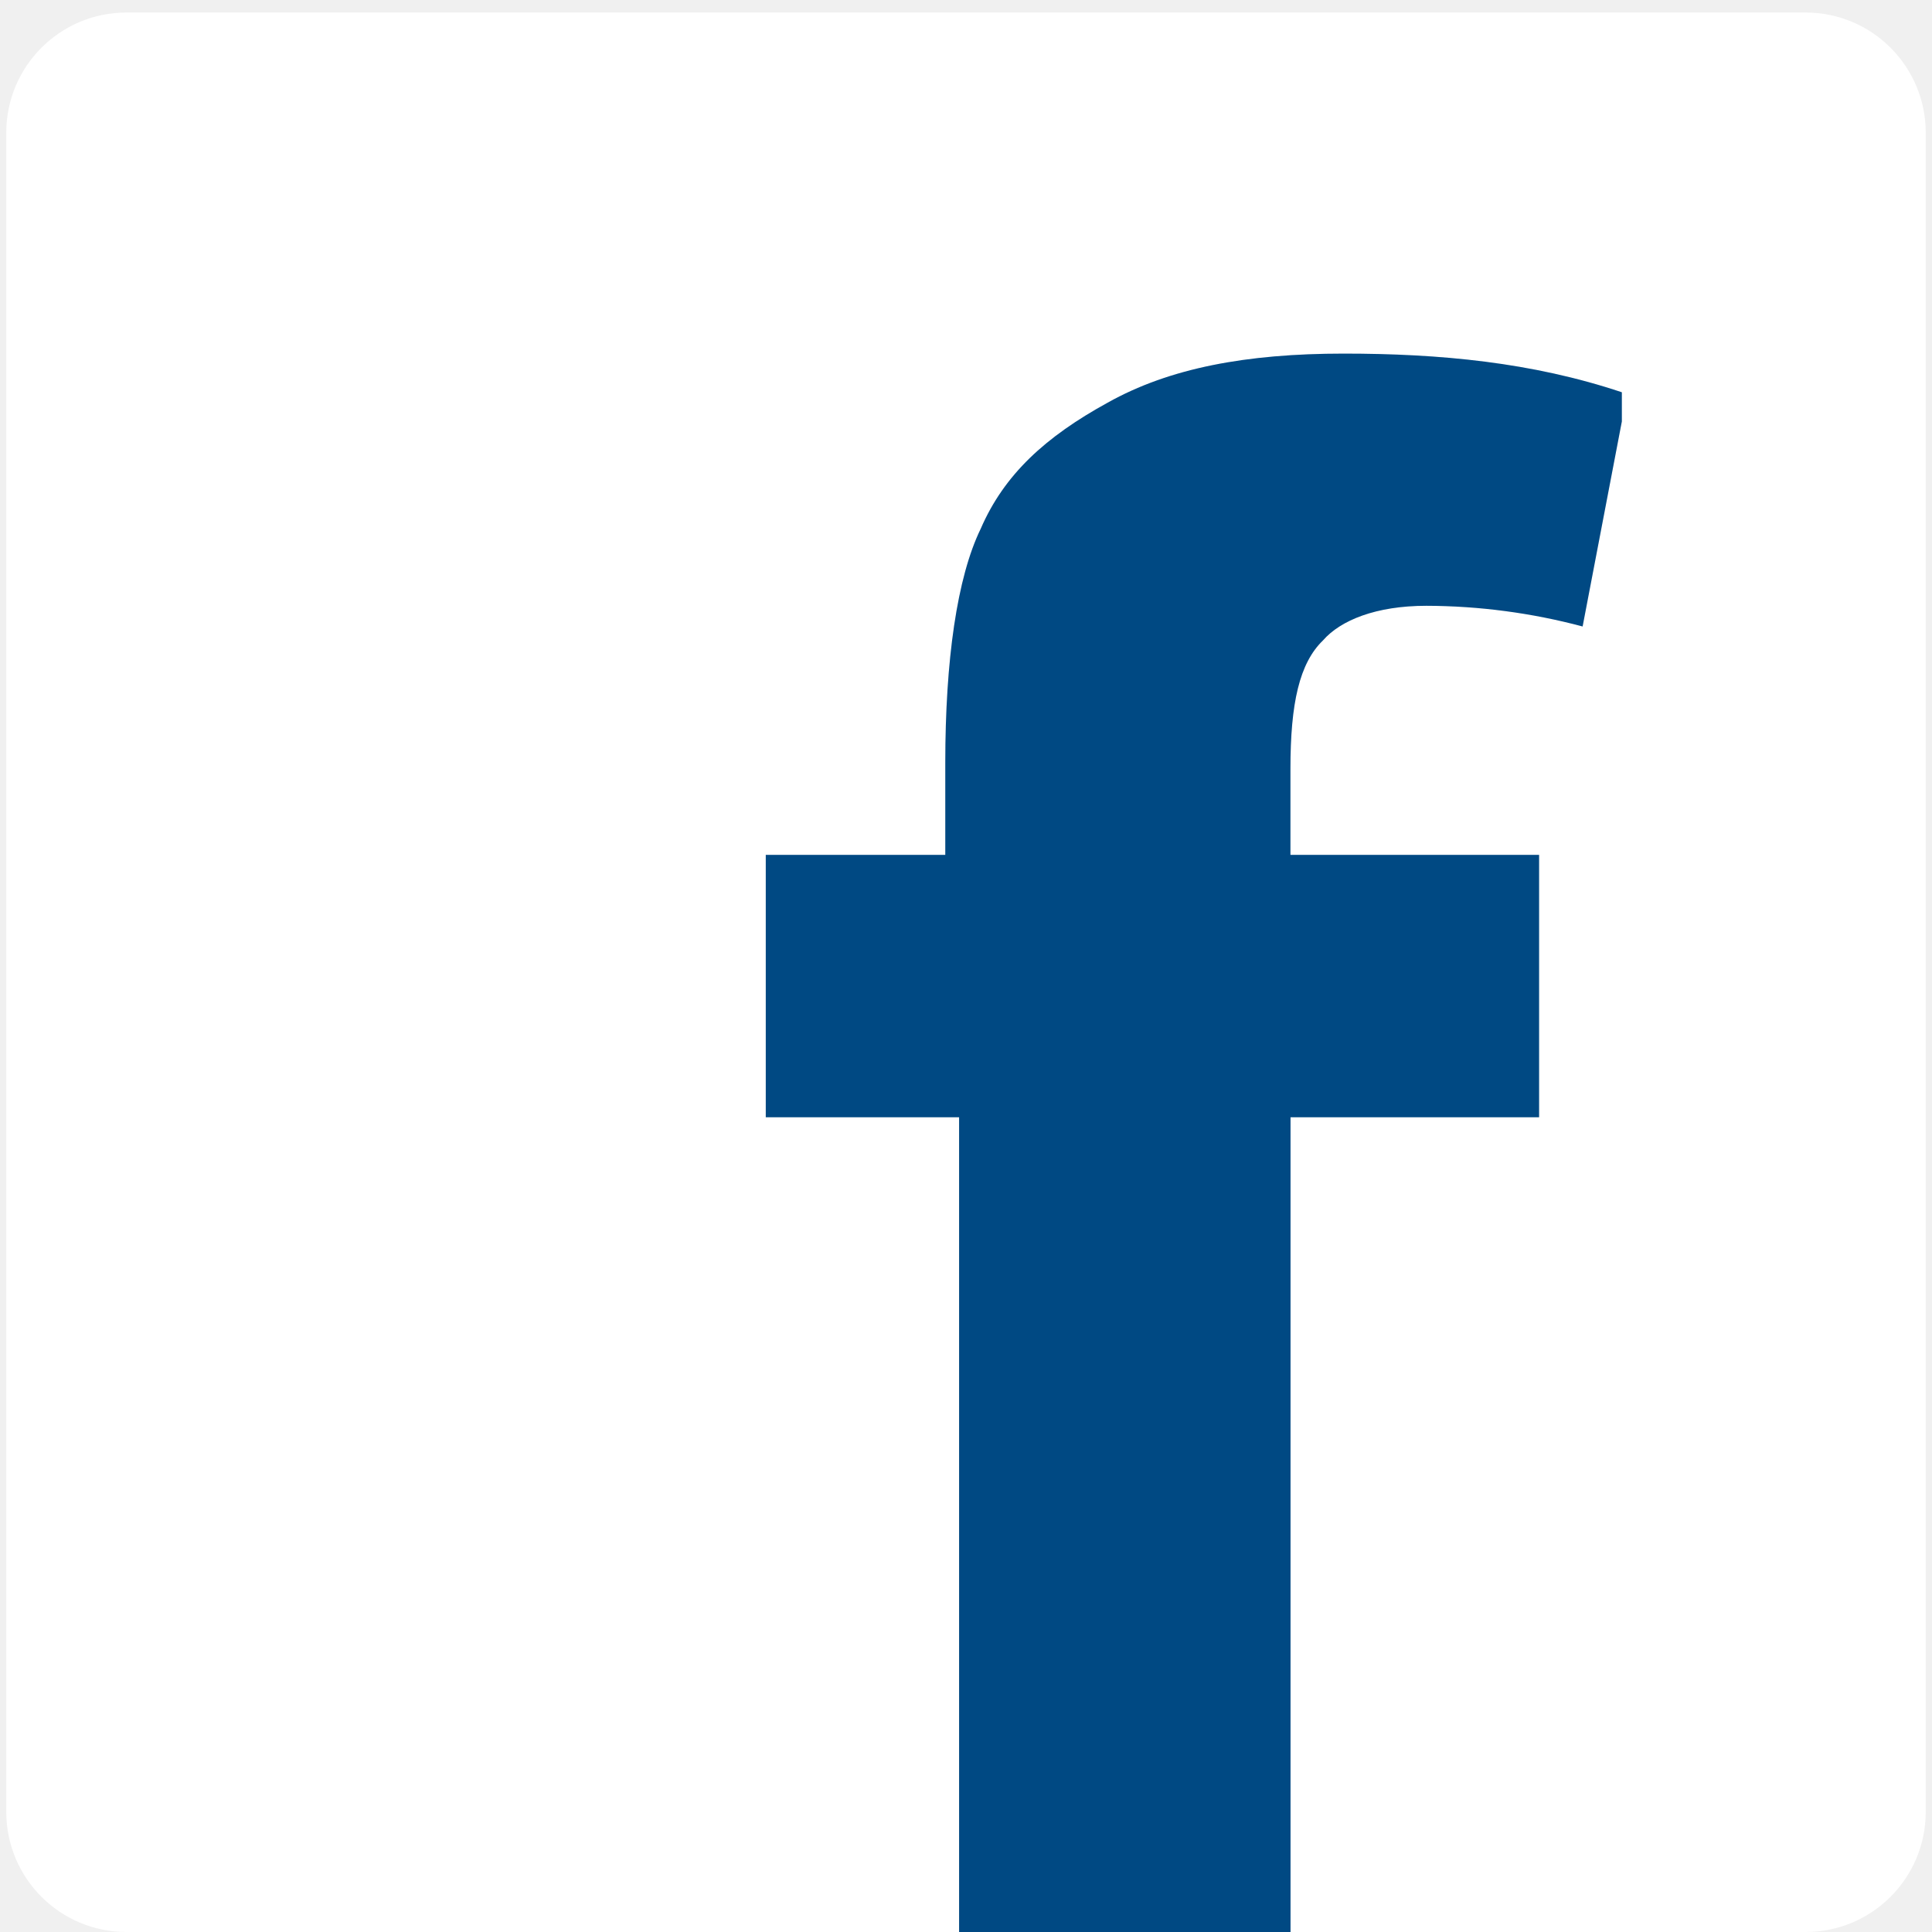
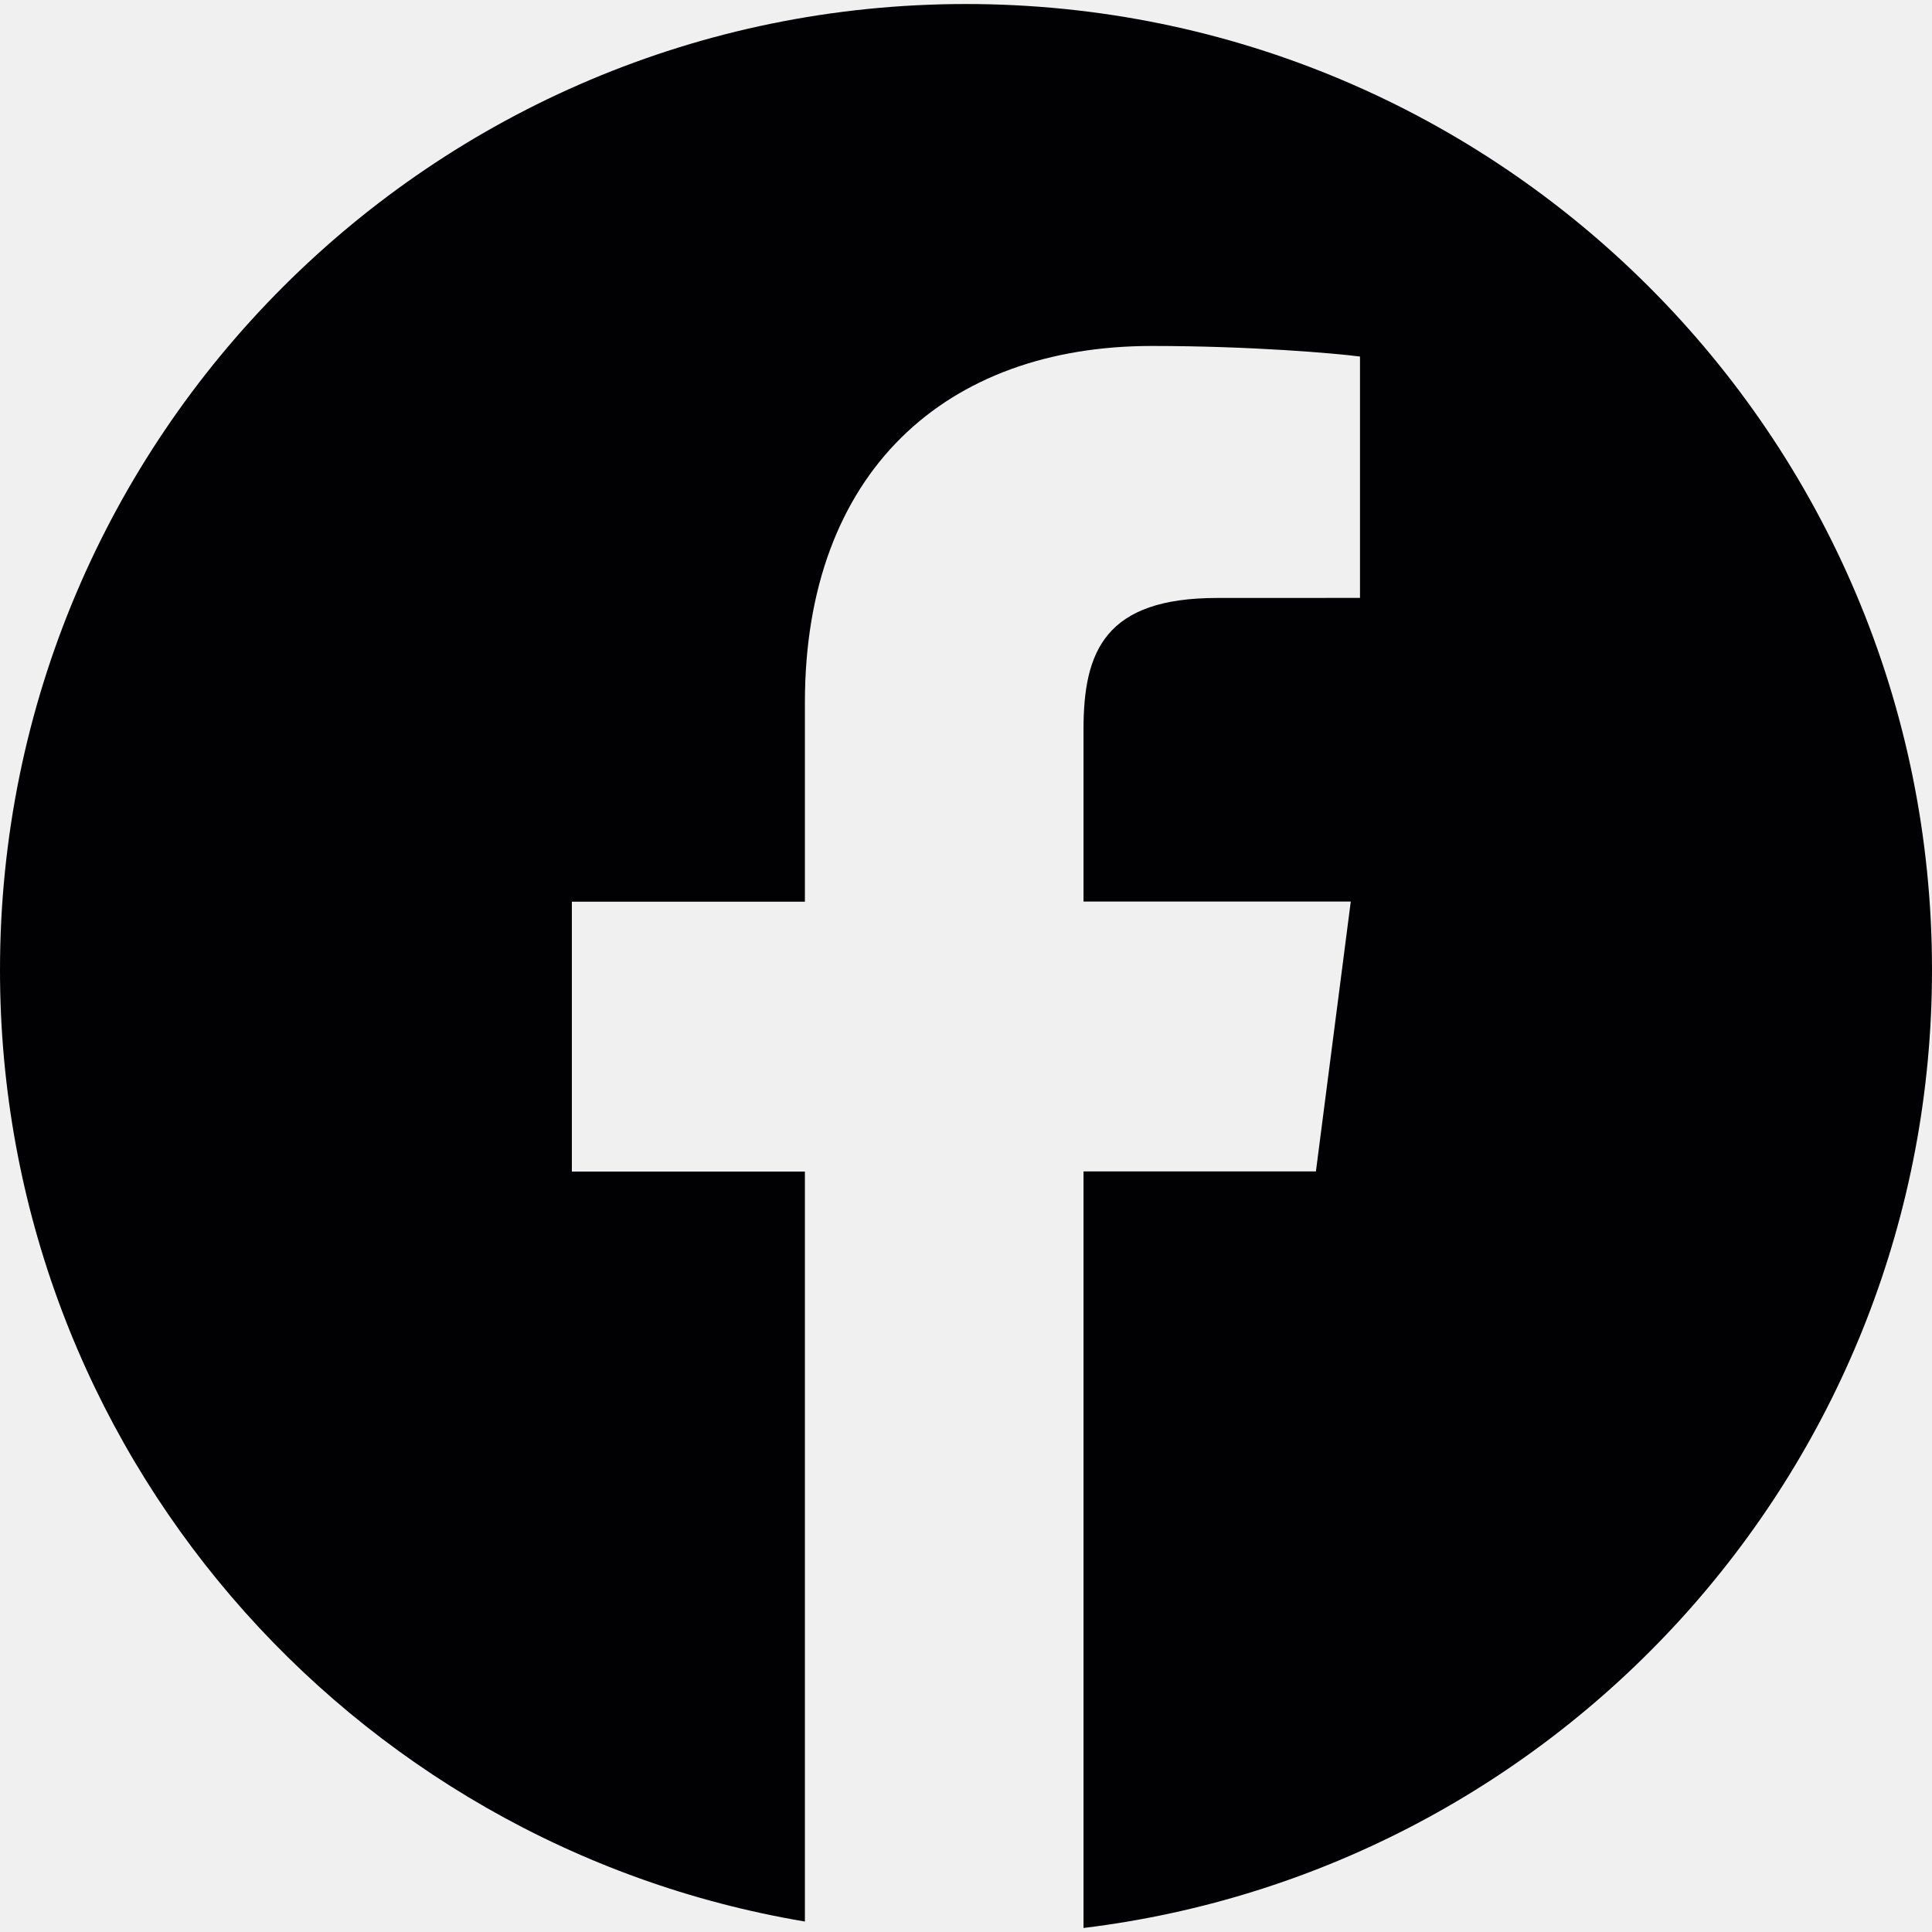
- <svg xmlns="http://www.w3.org/2000/svg" id="Capa_1" data-name="Capa 1" viewBox="0 0 1080 1080">
-   <defs>
-     <style>.cls-1{fill:#fff;}.cls-2{fill:#004983;}</style>
-   </defs>
-   <path class="cls-1" d="M1009.31,7H70.69A67.19,67.19,0,0,0,3.5,74.19v938.62A67.19,67.19,0,0,0,70.69,1080H536.14V624.55H428.07V477.88H528.42V426.46c0-57.48,6.56-103.71,19.82-130.86,13.11-30.33,36.21-51.42,70.94-70.49,34.57-19.35,77.49-27.44,132-27.44,53.5,0,105.27,4.8,155.46,21.61v16.33L884.74,350.2a342.64,342.64,0,0,0-87.33-11.56c-28.17,0-48,8.09-57.82,19.36-13.12,12.71-18.18,34.95-18.18,71.64v48.24h139V624.55h-139V1080h287.9a67.19,67.19,0,0,0,67.19-67.19V74.19A67.19,67.19,0,0,0,1009.31,7Z" />
-   <path class="cls-2" d="M860.36,624.55V477.88h-139V429.64c0-36.69,5.06-58.93,18.18-71.64,9.83-11.27,29.65-19.36,57.82-19.36a342.64,342.64,0,0,1,87.33,11.56l21.93-114.59V219.28c-50.19-16.81-102-21.61-155.46-21.61-54.54,0-97.46,8.09-132,27.44-34.73,19.07-57.83,40.16-70.94,70.49C535,322.75,528.42,369,528.42,426.46v51.42H428.07V624.55H536.14V1080H721.41V624.55Z" />
+ <svg xmlns="http://www.w3.org/2000/svg" version="1.1" id="Capa_1" x="0px" y="0px" viewBox="0 0 167.657 167.657" style="enable-background:new 0 0 167.657 167.657;" xml:space="preserve">
+   <g>
+     <path style="fill:#010002;" d="M83.829,0.349C37.532,0.349,0,37.881,0,84.178c0,41.523,30.222,75.911,69.848,82.57v-65.081H49.626   v-23.42h20.222V60.978c0-20.037,12.238-30.956,30.115-30.956c8.562,0,15.92,0.638,18.056,0.919v20.944l-12.399,0.006   c-9.72,0-11.594,4.618-11.594,11.397v14.947h23.193l-3.025,23.42H94.026v65.653c41.476-5.048,73.631-40.312,73.631-83.154   C167.657,37.881,130.125,0.349,83.829,0.349z" />
+   </g>
+   <g>
+ </g>
+   <g>
+ </g>
+   <g>
+ </g>
+   <g>
+ </g>
+   <g>
+ </g>
+   <g>
+ </g>
+   <g>
+ </g>
+   <g>
+ </g>
+   <g>
+ </g>
+   <g>
+ </g>
+   <g>
+ </g>
+   <g>
+ </g>
+   <g>
+ </g>
+   <g>
+ </g>
+   <g>
+ </g>
</svg>
